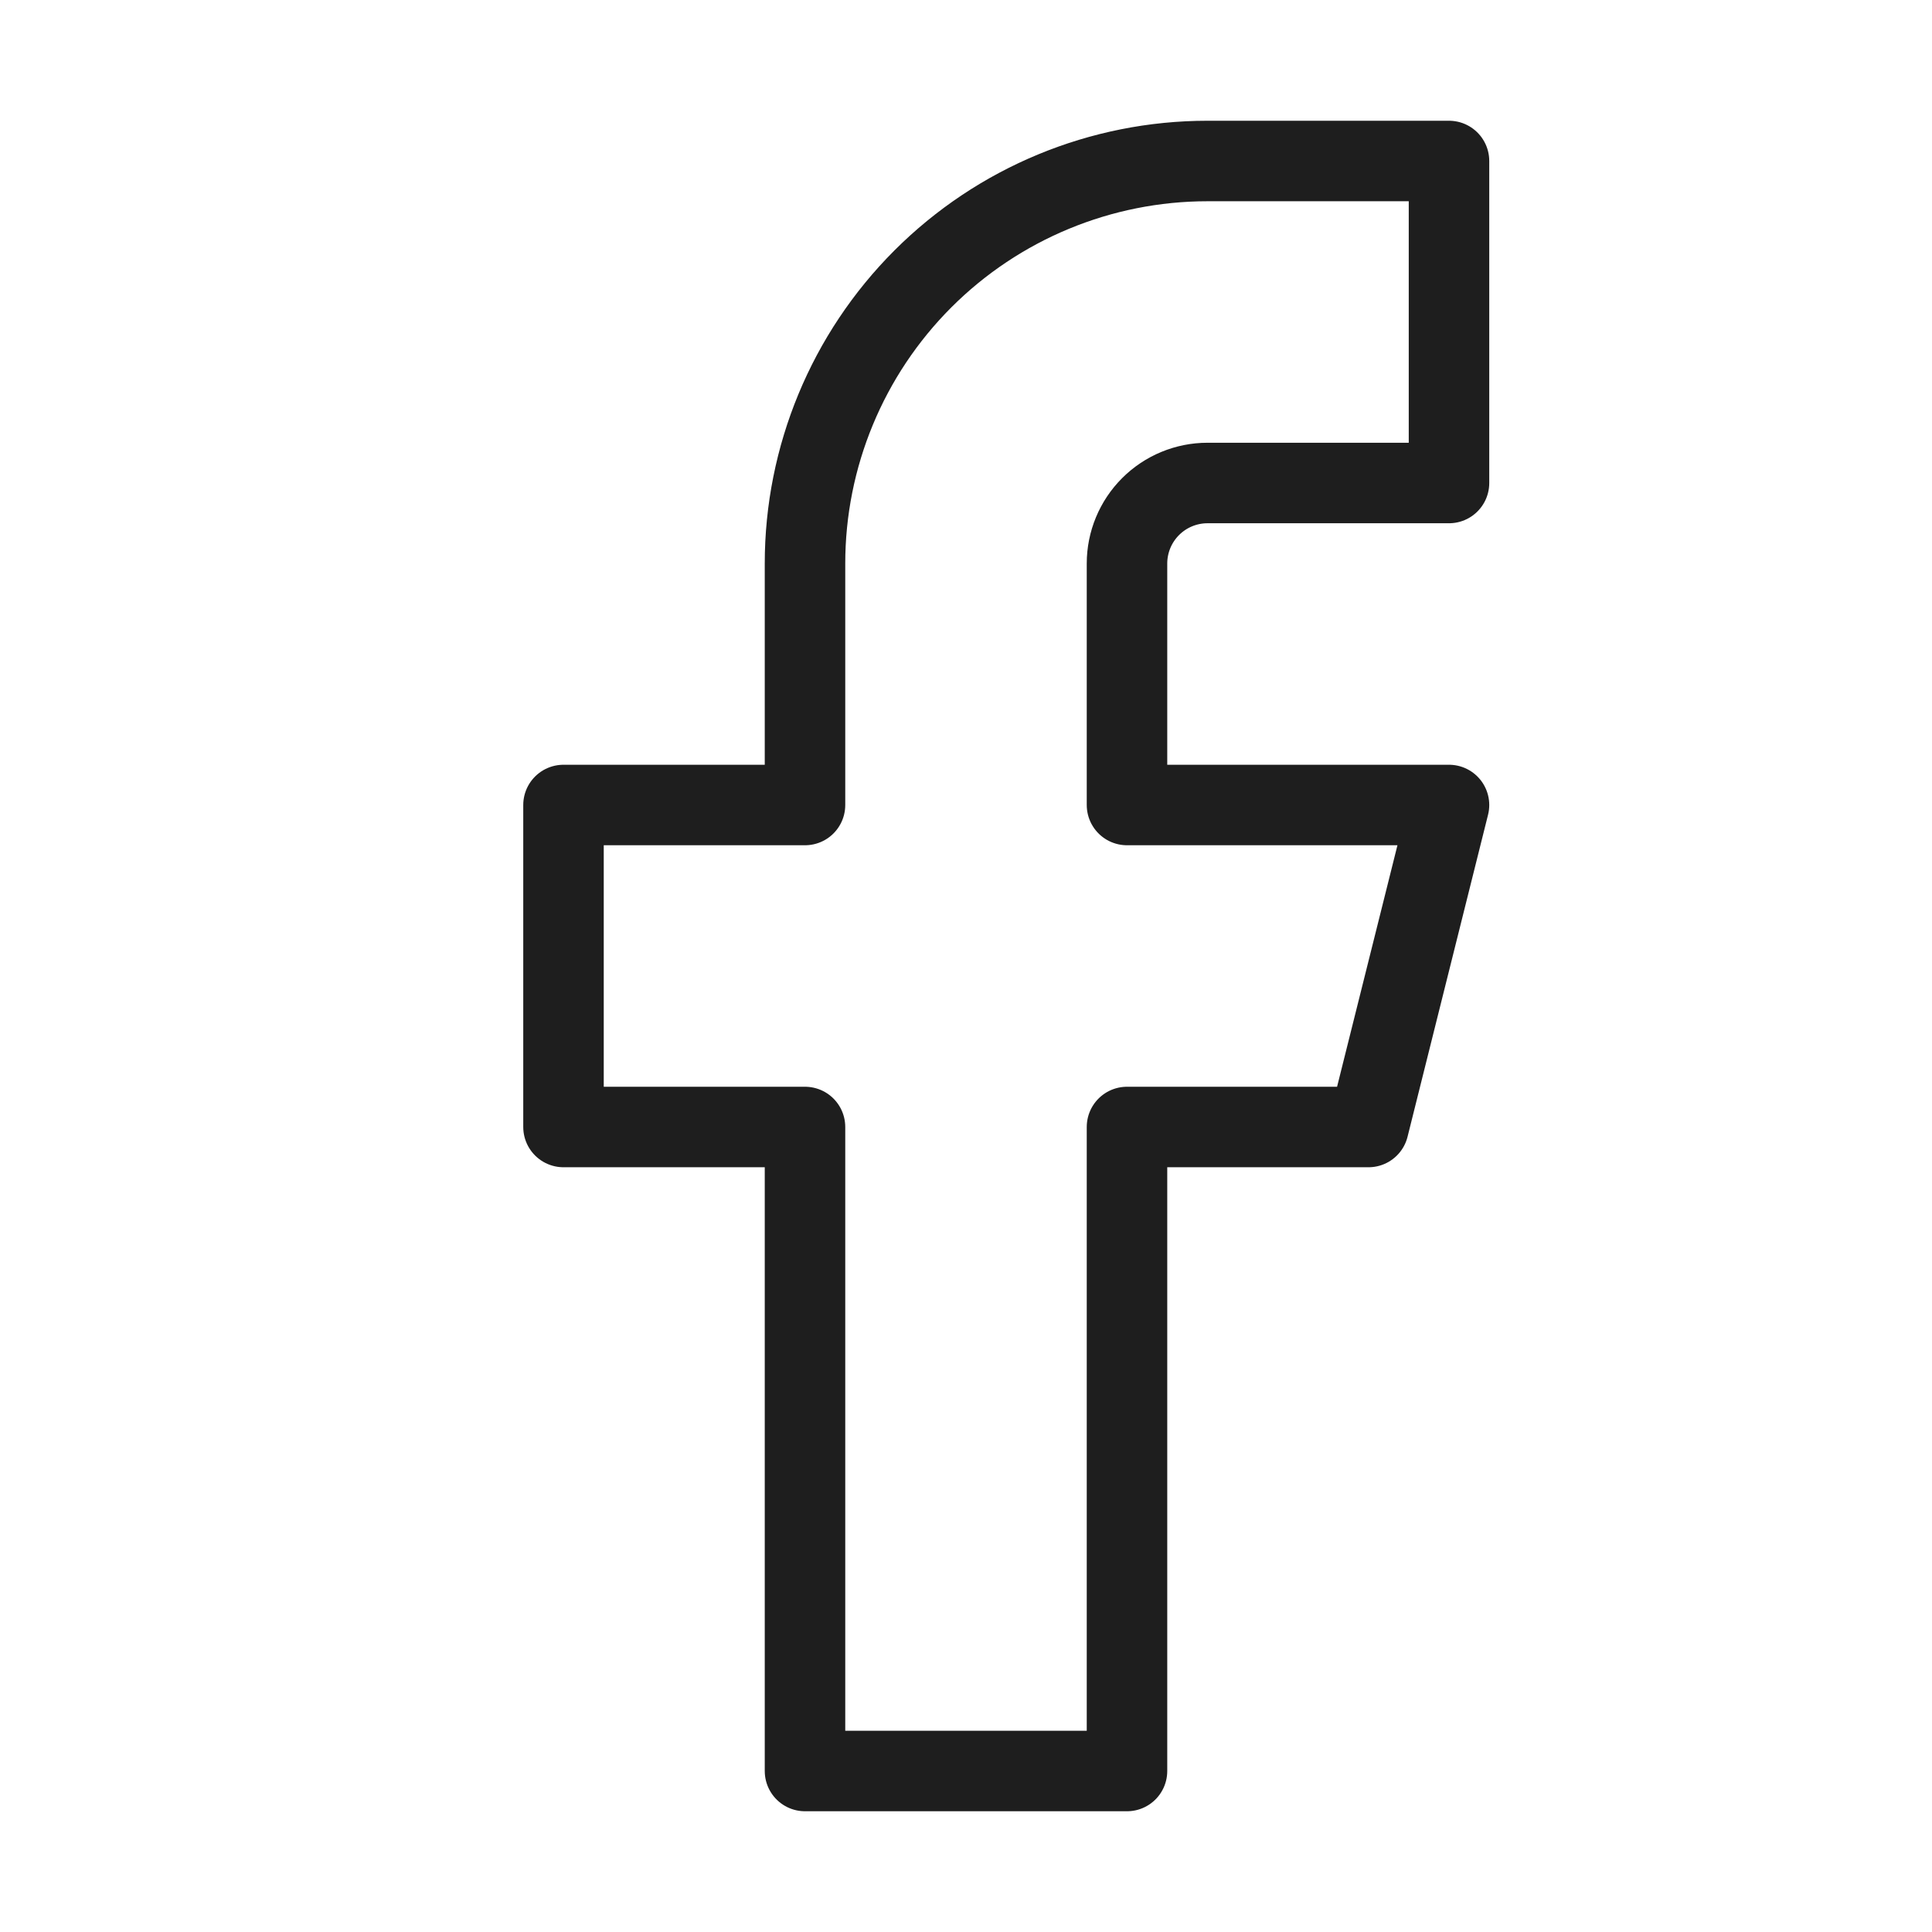
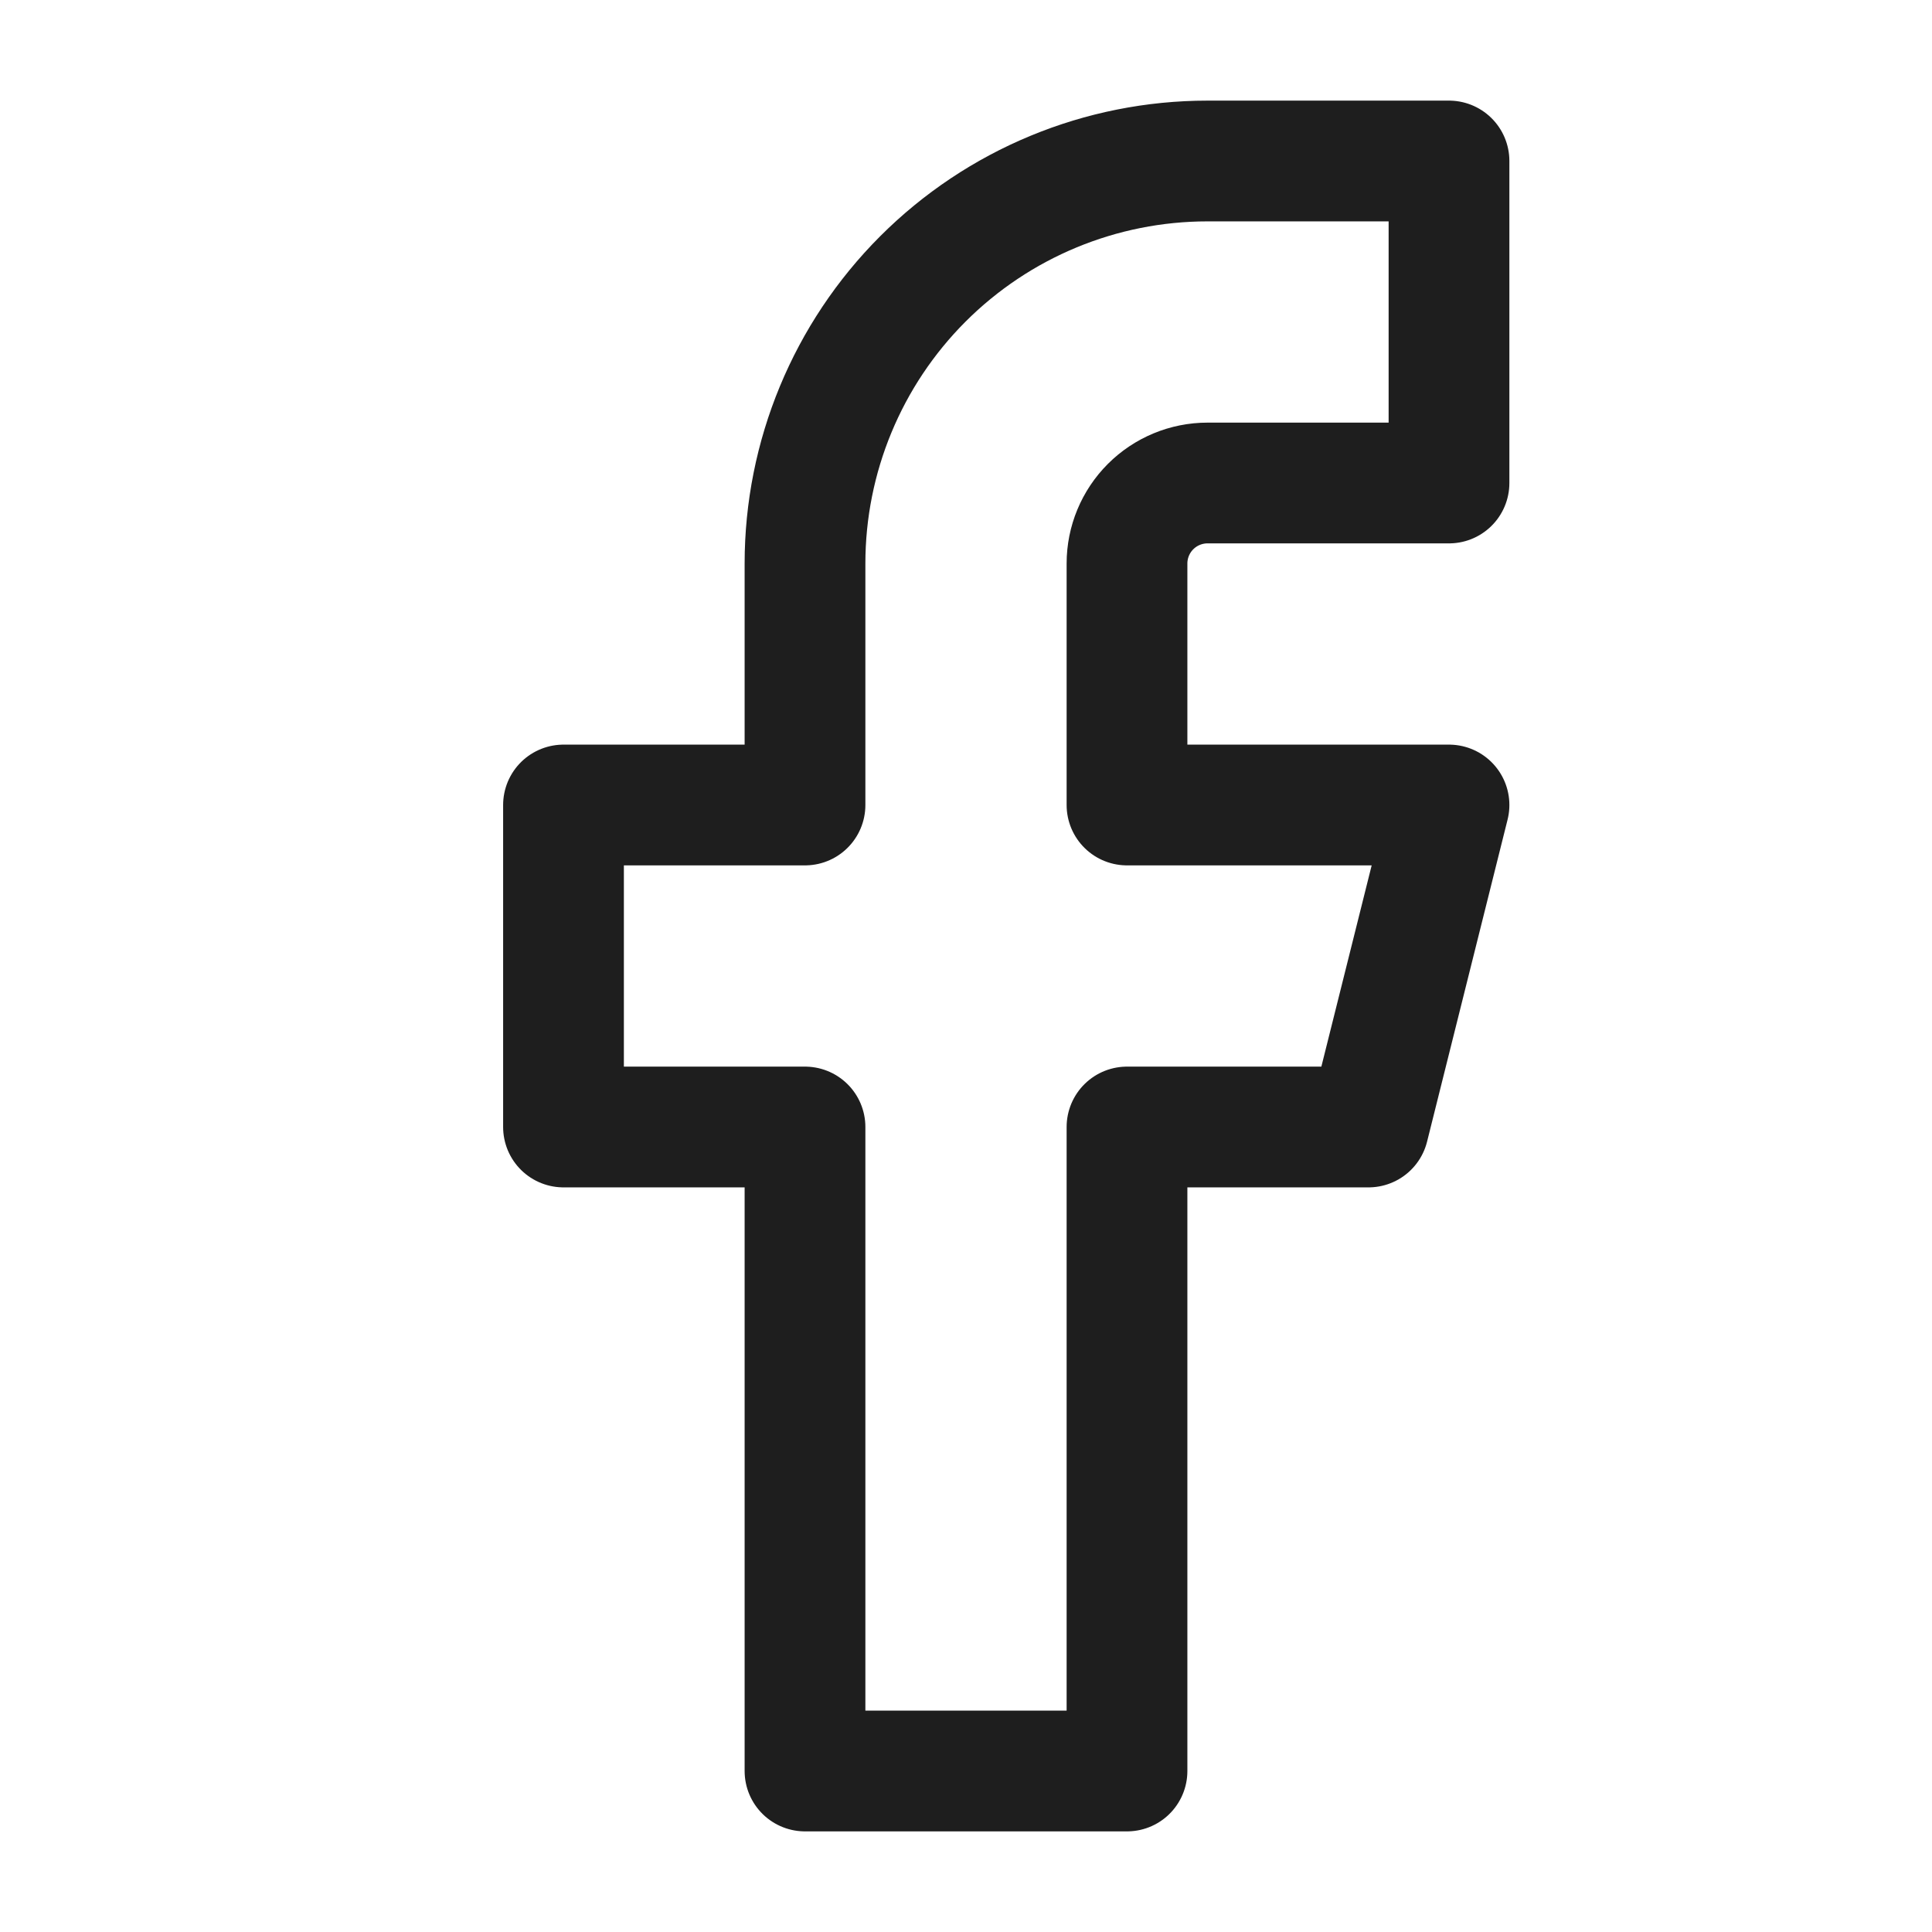
<svg xmlns="http://www.w3.org/2000/svg" width="48" height="48" viewBox="0 0 48 48" fill="none">
-   <path d="M36 4H30C27.348 4 24.804 5.054 22.929 6.929C21.054 8.804 20 11.348 20 14V20H14V28H20V44H28V28H34L36 20H28V14C28 13.47 28.211 12.961 28.586 12.586C28.961 12.211 29.47 12 30 12H36V4Z" stroke="#1E1E1E" stroke-width="2" stroke-linecap="round" stroke-linejoin="round" />
+   <path d="M36 4H30C27.348 4 24.804 5.054 22.929 6.929C21.054 8.804 20 11.348 20 14V20H14V28H20V44H28V28H34L36 20H28V14C28 13.47 28.211 12.961 28.586 12.586C28.961 12.211 29.47 12 30 12H36V4Z" stroke="#1E1E1E" stroke-width="3" stroke-linecap="round" stroke-linejoin="round" />
</svg>
